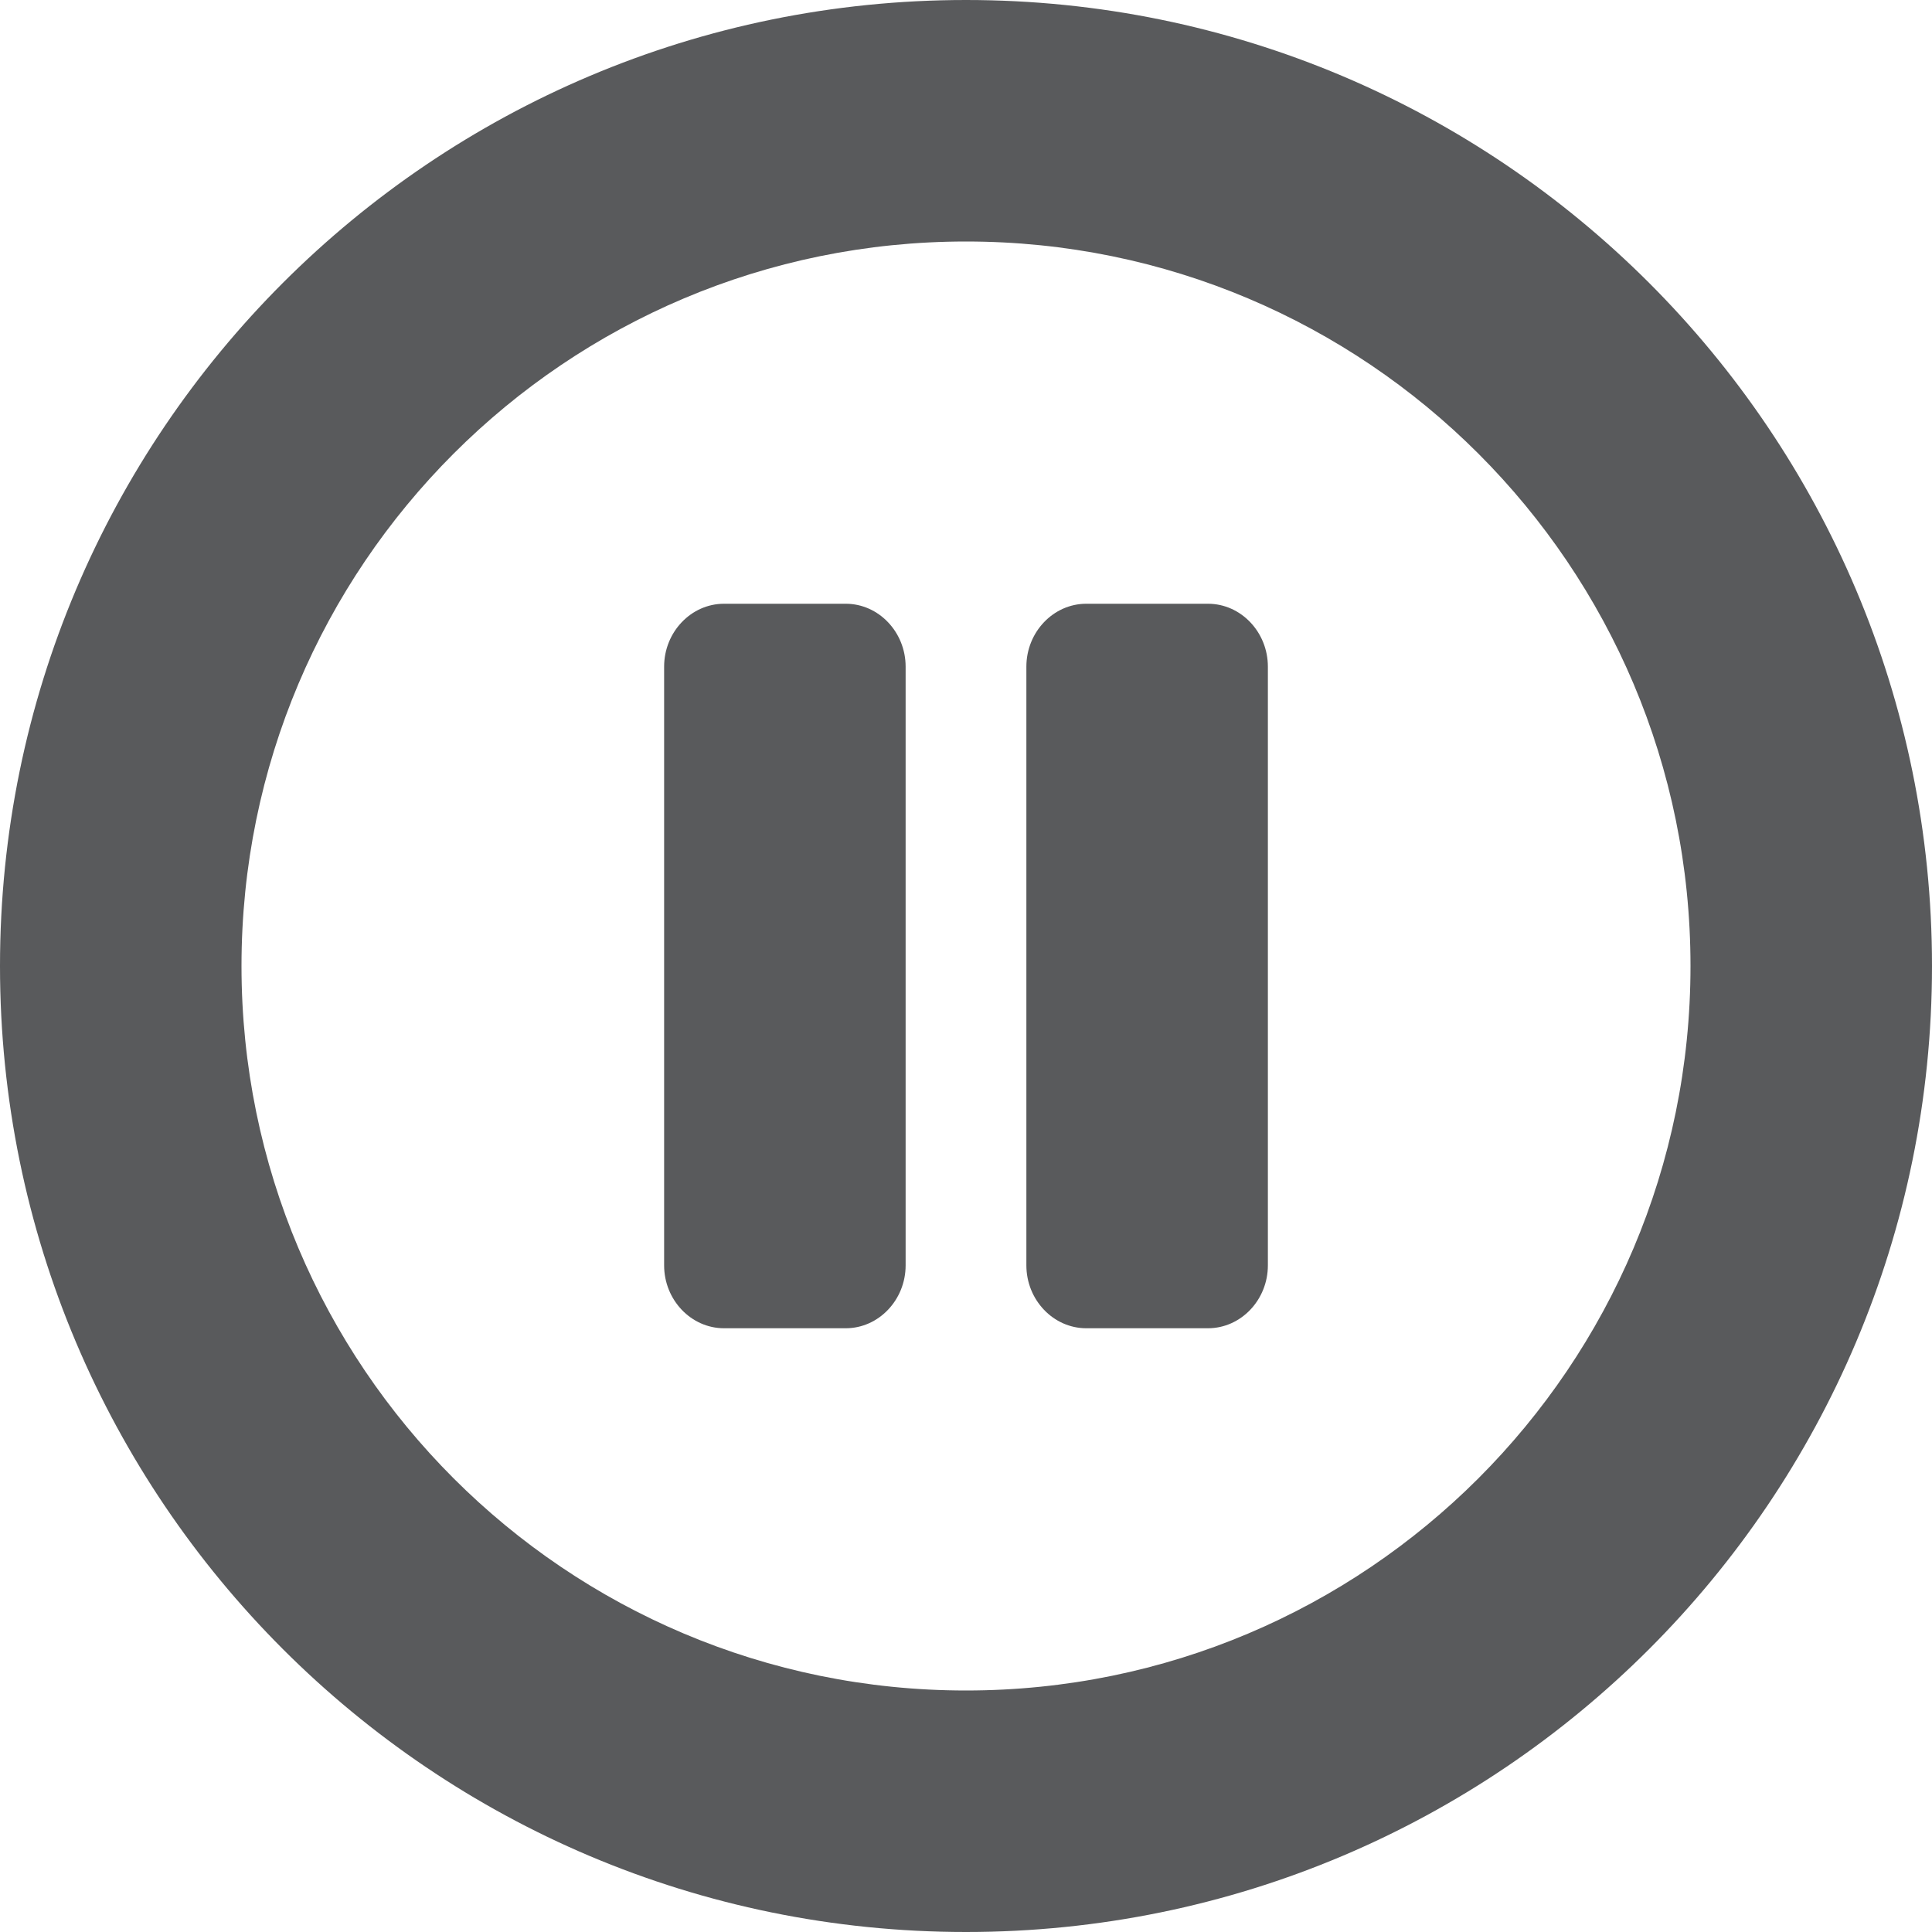
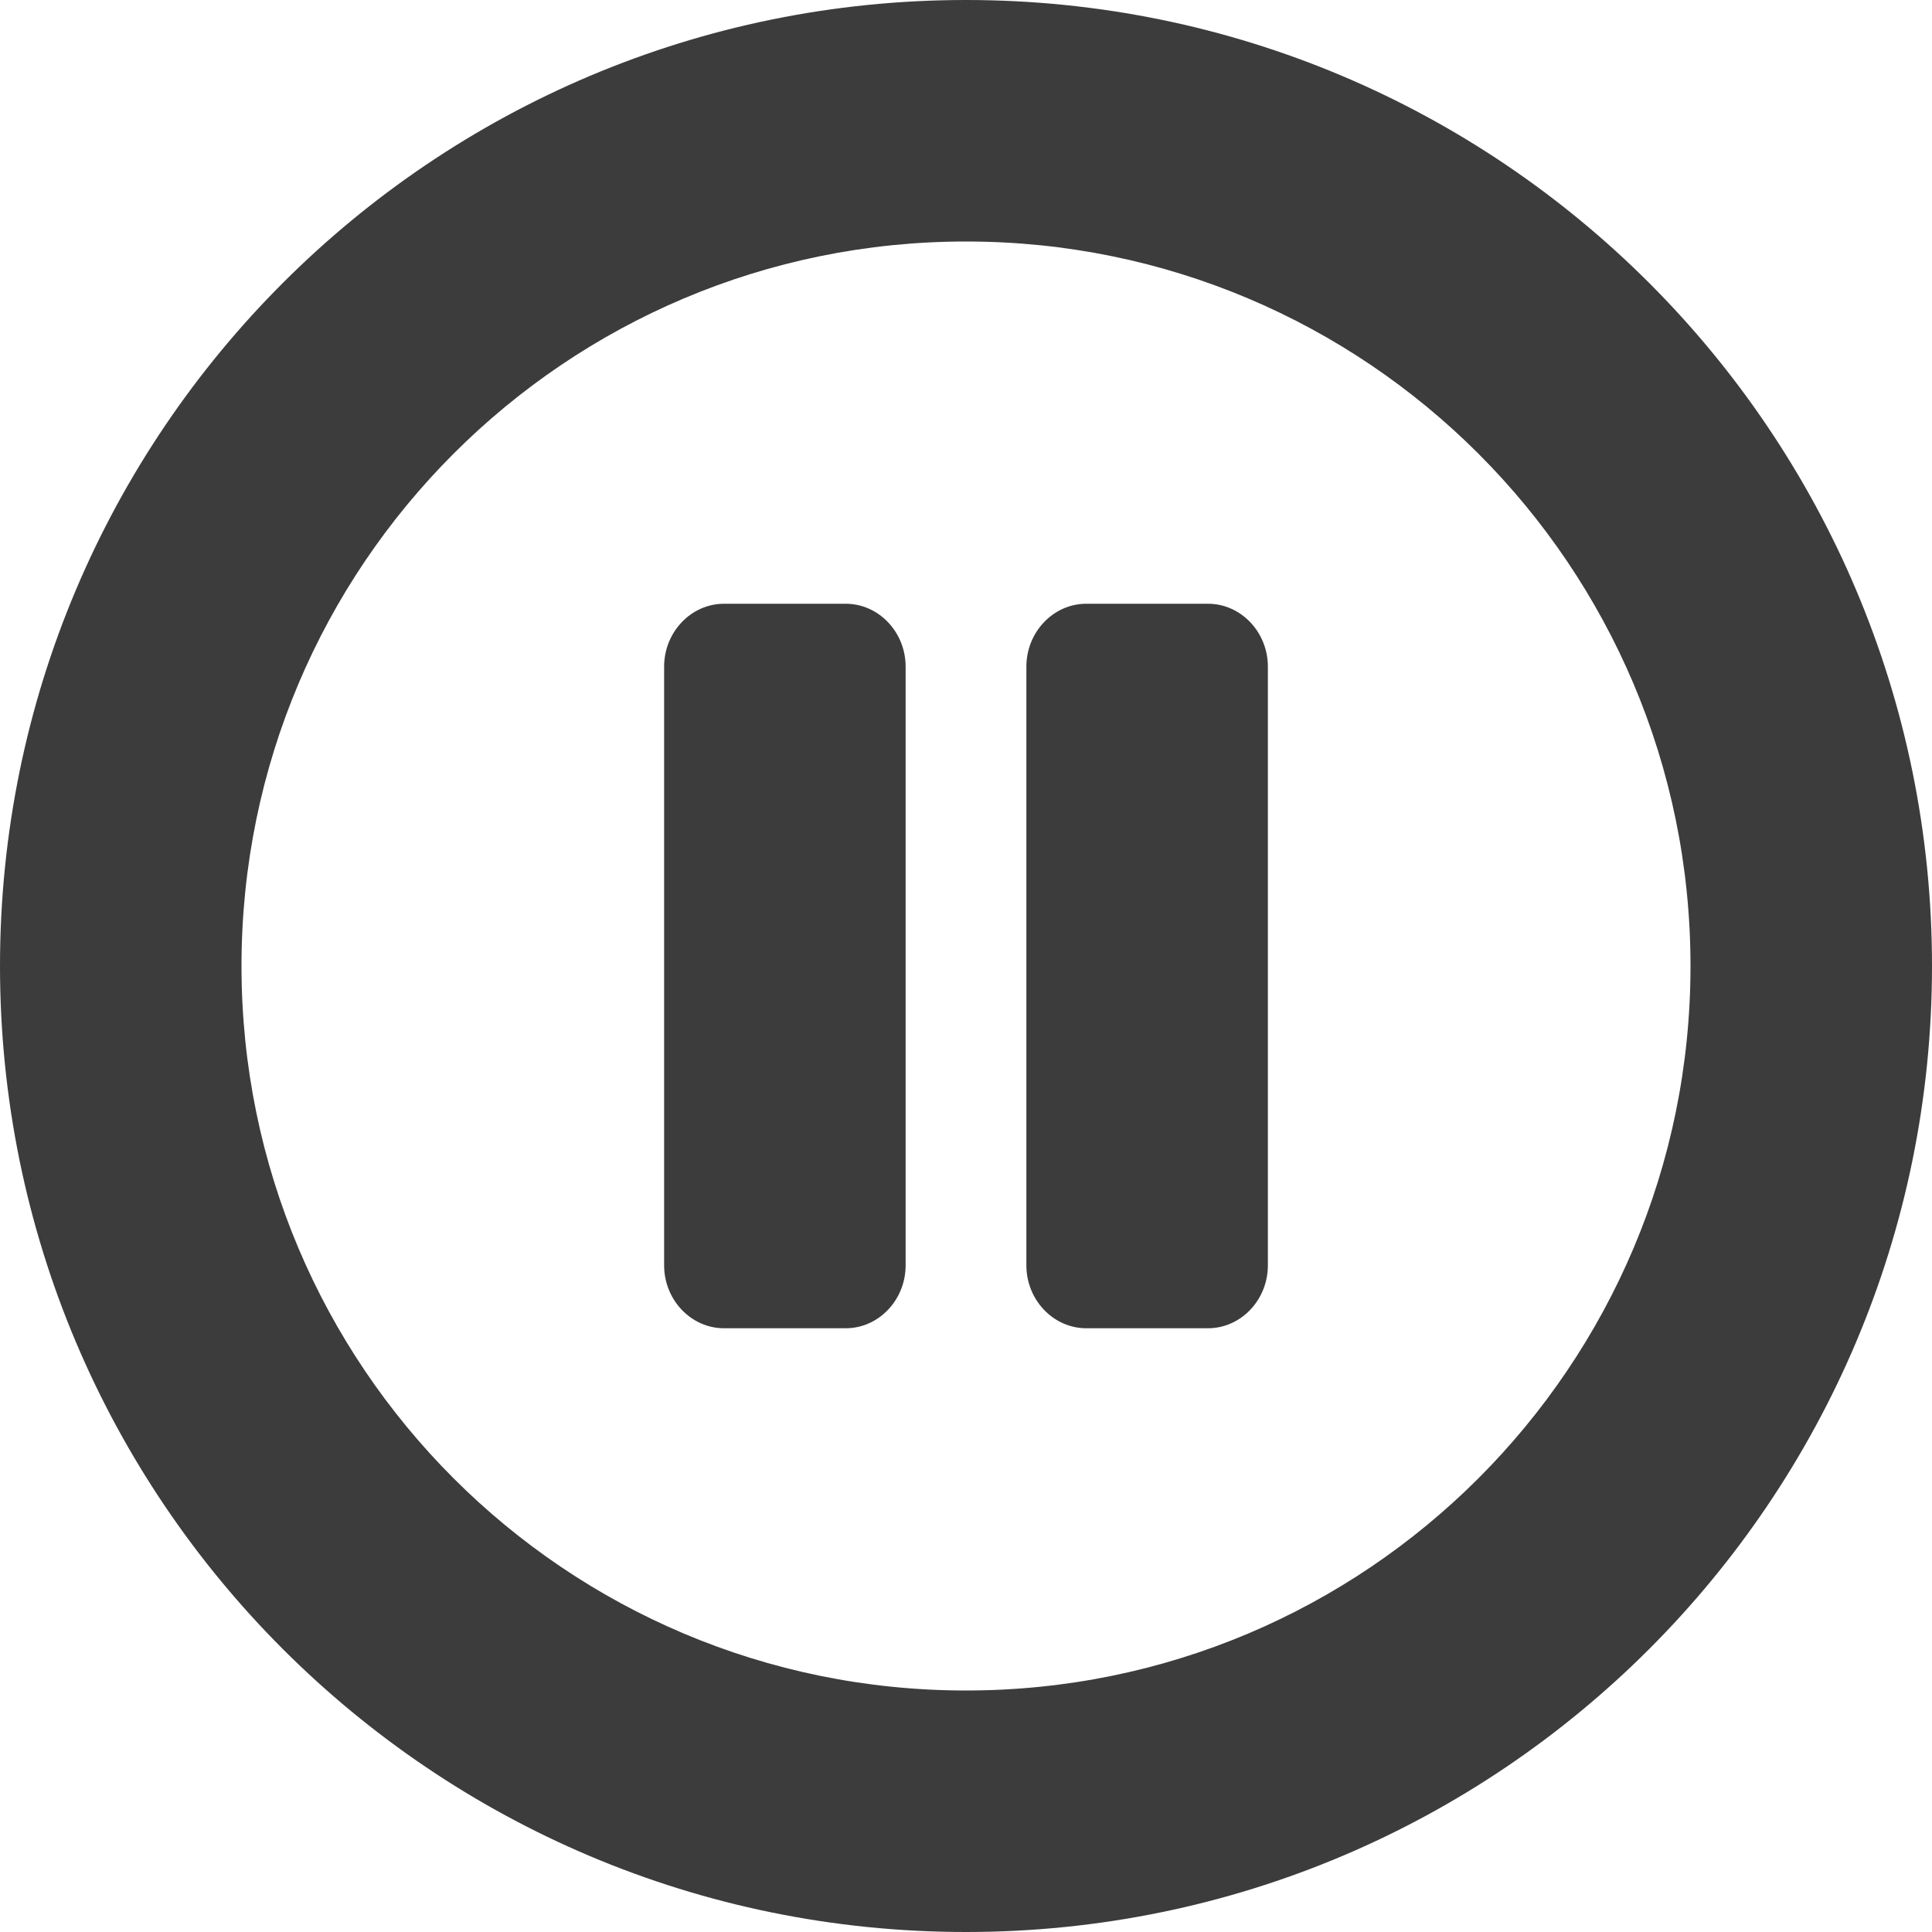
<svg xmlns="http://www.w3.org/2000/svg" width="24" height="24" viewBox="0 0 24 24">
-   <path fill="#595A5C" d="M12,0 C5.371,0 0,5.371 0,12 C0,18.629 5.371,24 12,24 C18.629,24 24,18.629 24,12 C24,5.371 18.629,0 12,0 Z M12,21 C7.027,21 3,16.973 3,12 C3,7.027 7.027,3 12,3 C16.973,3 21,7.027 21,12 C21,16.973 16.973,21 12,21 Z M15.75,8.281 L15.75,15.719 C15.75,16.148 15.415,16.5 15.006,16.5 L13.494,16.5 C13.085,16.5 12.75,16.148 12.75,15.719 L12.75,8.281 C12.75,7.852 13.085,7.5 13.494,7.5 L15.006,7.5 C15.415,7.5 15.75,7.852 15.75,8.281 Z M11.25,8.281 L11.25,15.719 C11.25,16.148 10.915,16.5 10.506,16.5 L8.994,16.5 C8.585,16.5 8.25,16.148 8.25,15.719 L8.25,8.281 C8.25,7.852 8.585,7.5 8.994,7.5 L10.506,7.5 C10.915,7.5 11.25,7.852 11.25,8.281 Z" />
+   <path fill="rgba(12, 12, 13, 0.8)" d="M12,0 C5.371,0 0,5.371 0,12 C0,18.629 5.371,24 12,24 C18.629,24 24,18.629 24,12 C24,5.371 18.629,0 12,0 Z M12,21 C7.027,21 3,16.973 3,12 C3,7.027 7.027,3 12,3 C16.973,3 21,7.027 21,12 C21,16.973 16.973,21 12,21 Z M15.75,8.281 L15.75,15.719 C15.75,16.148 15.415,16.5 15.006,16.5 L13.494,16.5 C13.085,16.5 12.75,16.148 12.75,15.719 L12.75,8.281 C12.75,7.852 13.085,7.5 13.494,7.5 L15.006,7.5 C15.415,7.5 15.75,7.852 15.75,8.281 Z M11.25,8.281 L11.25,15.719 C11.25,16.148 10.915,16.5 10.506,16.5 L8.994,16.5 C8.585,16.5 8.25,16.148 8.25,15.719 L8.25,8.281 C8.25,7.852 8.585,7.5 8.994,7.5 L10.506,7.5 C10.915,7.5 11.25,7.852 11.25,8.281 Z" />
</svg>
